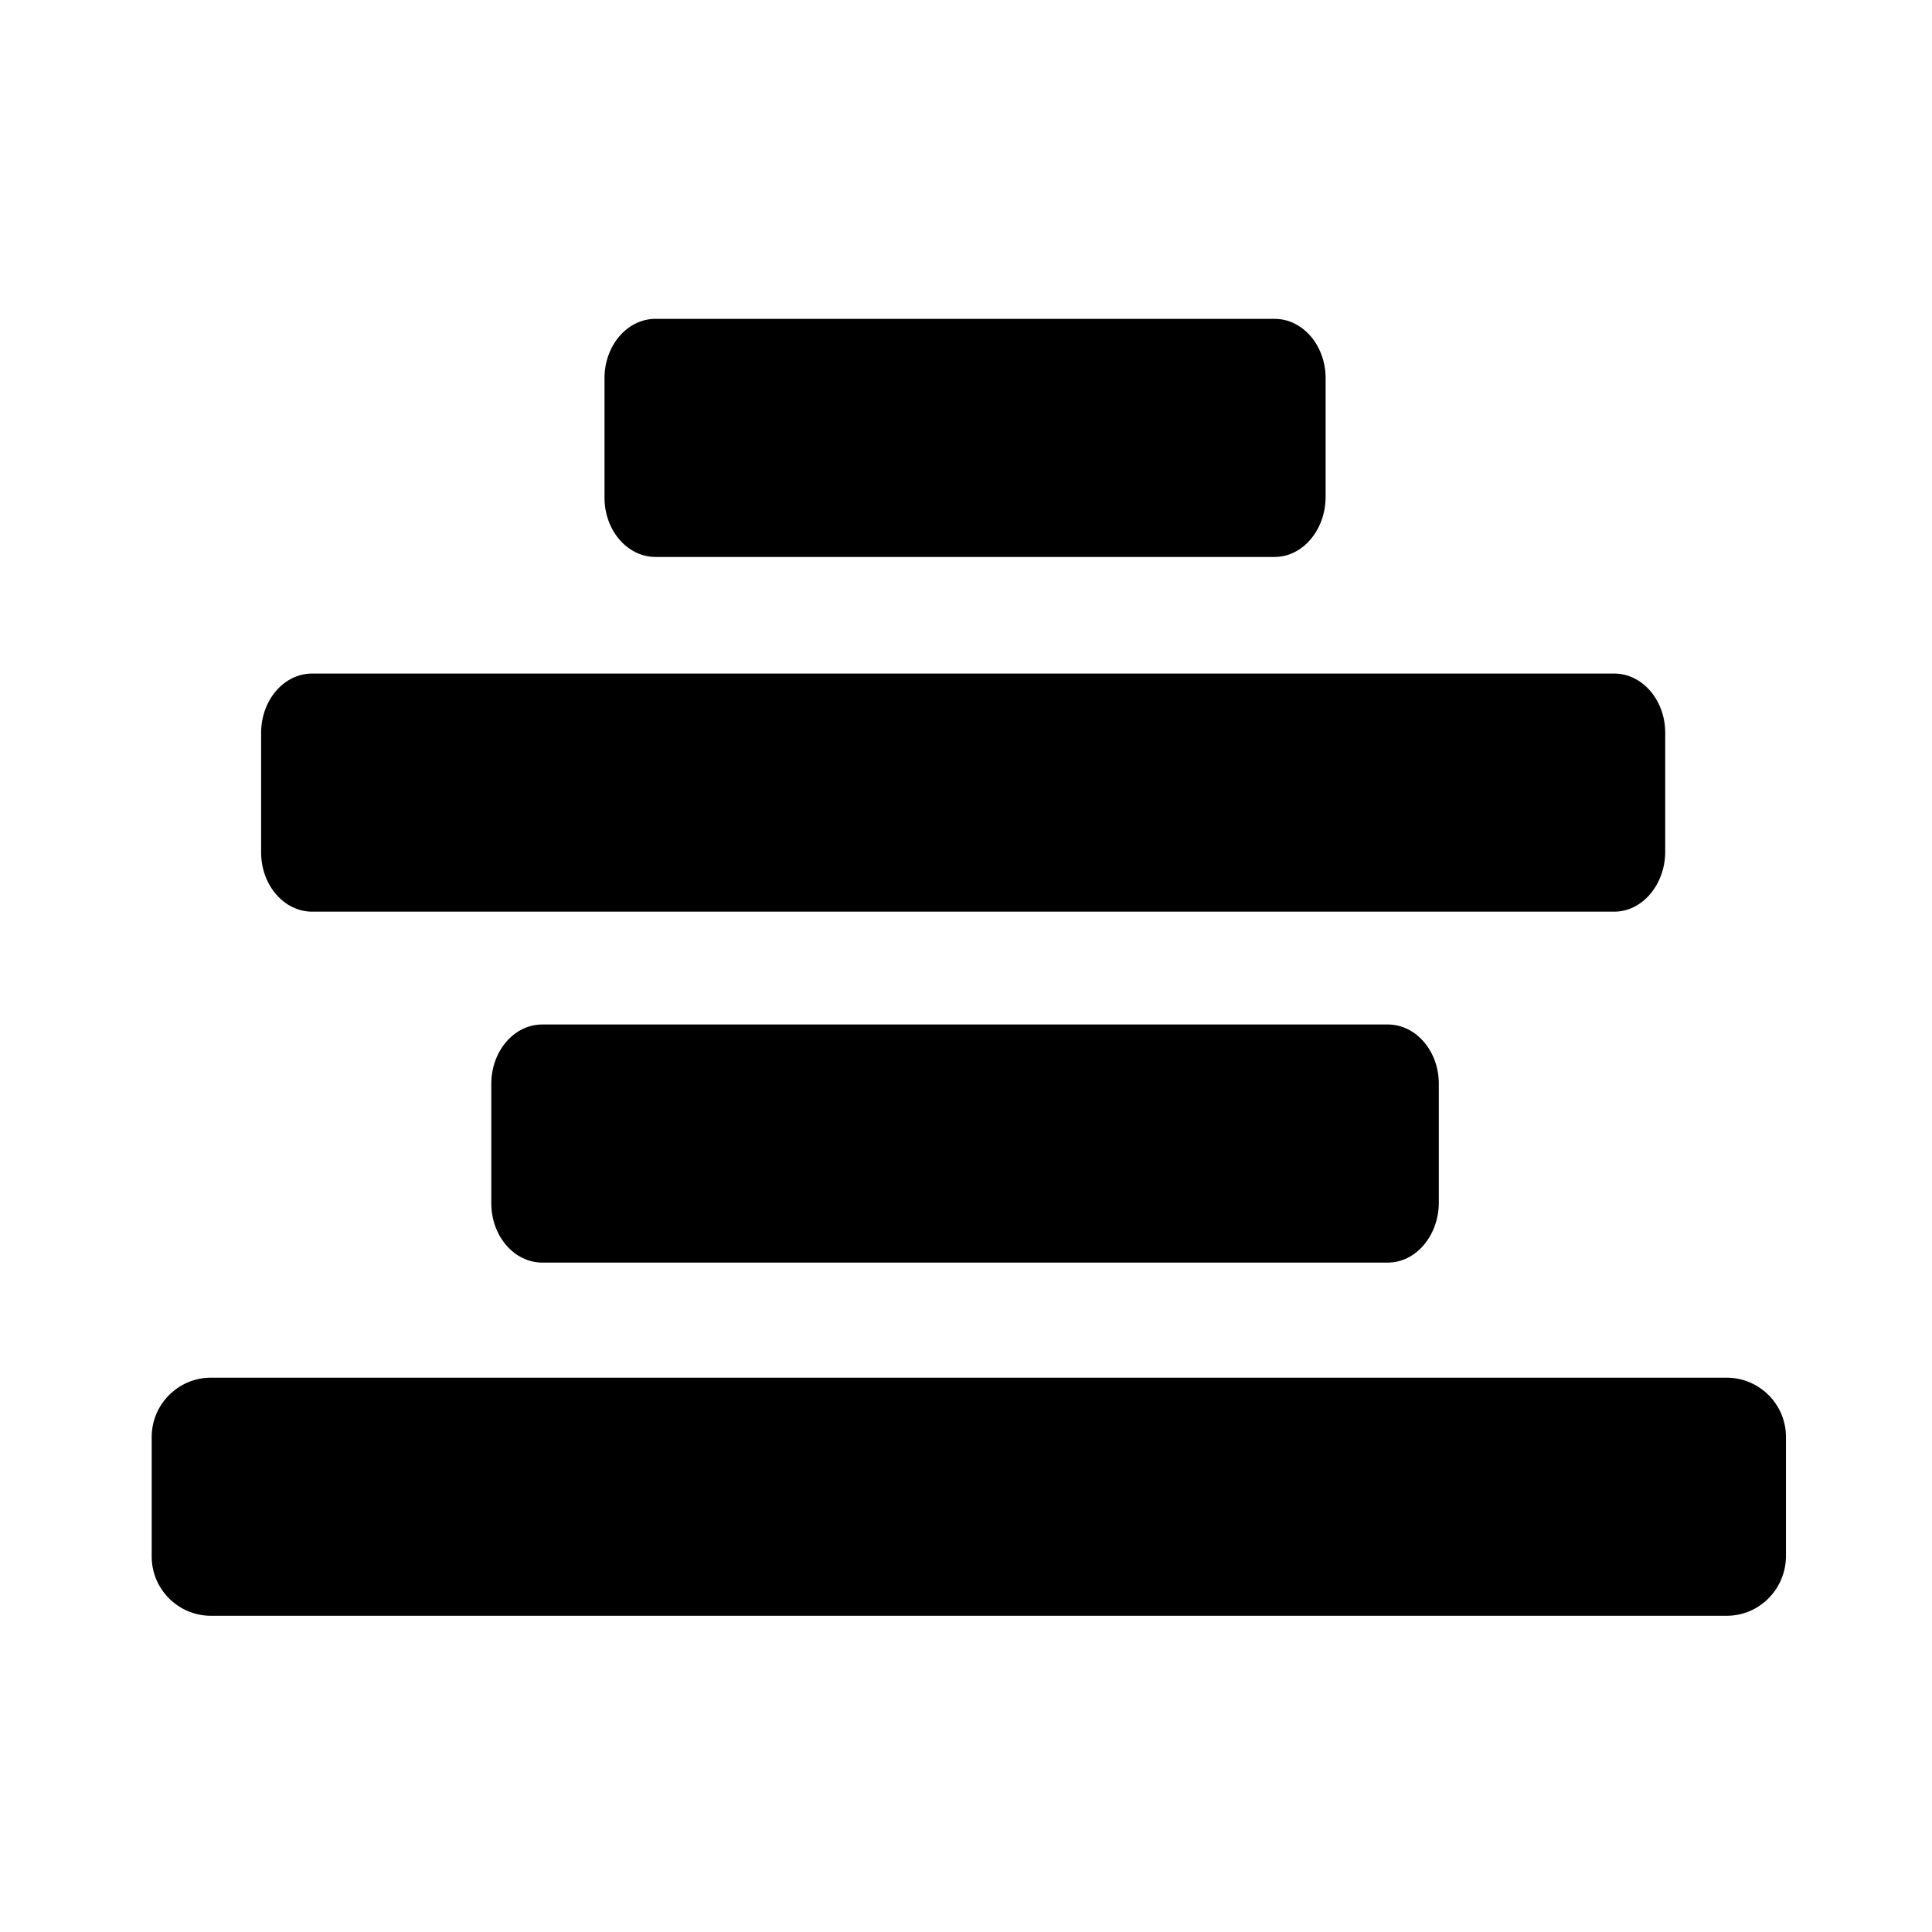
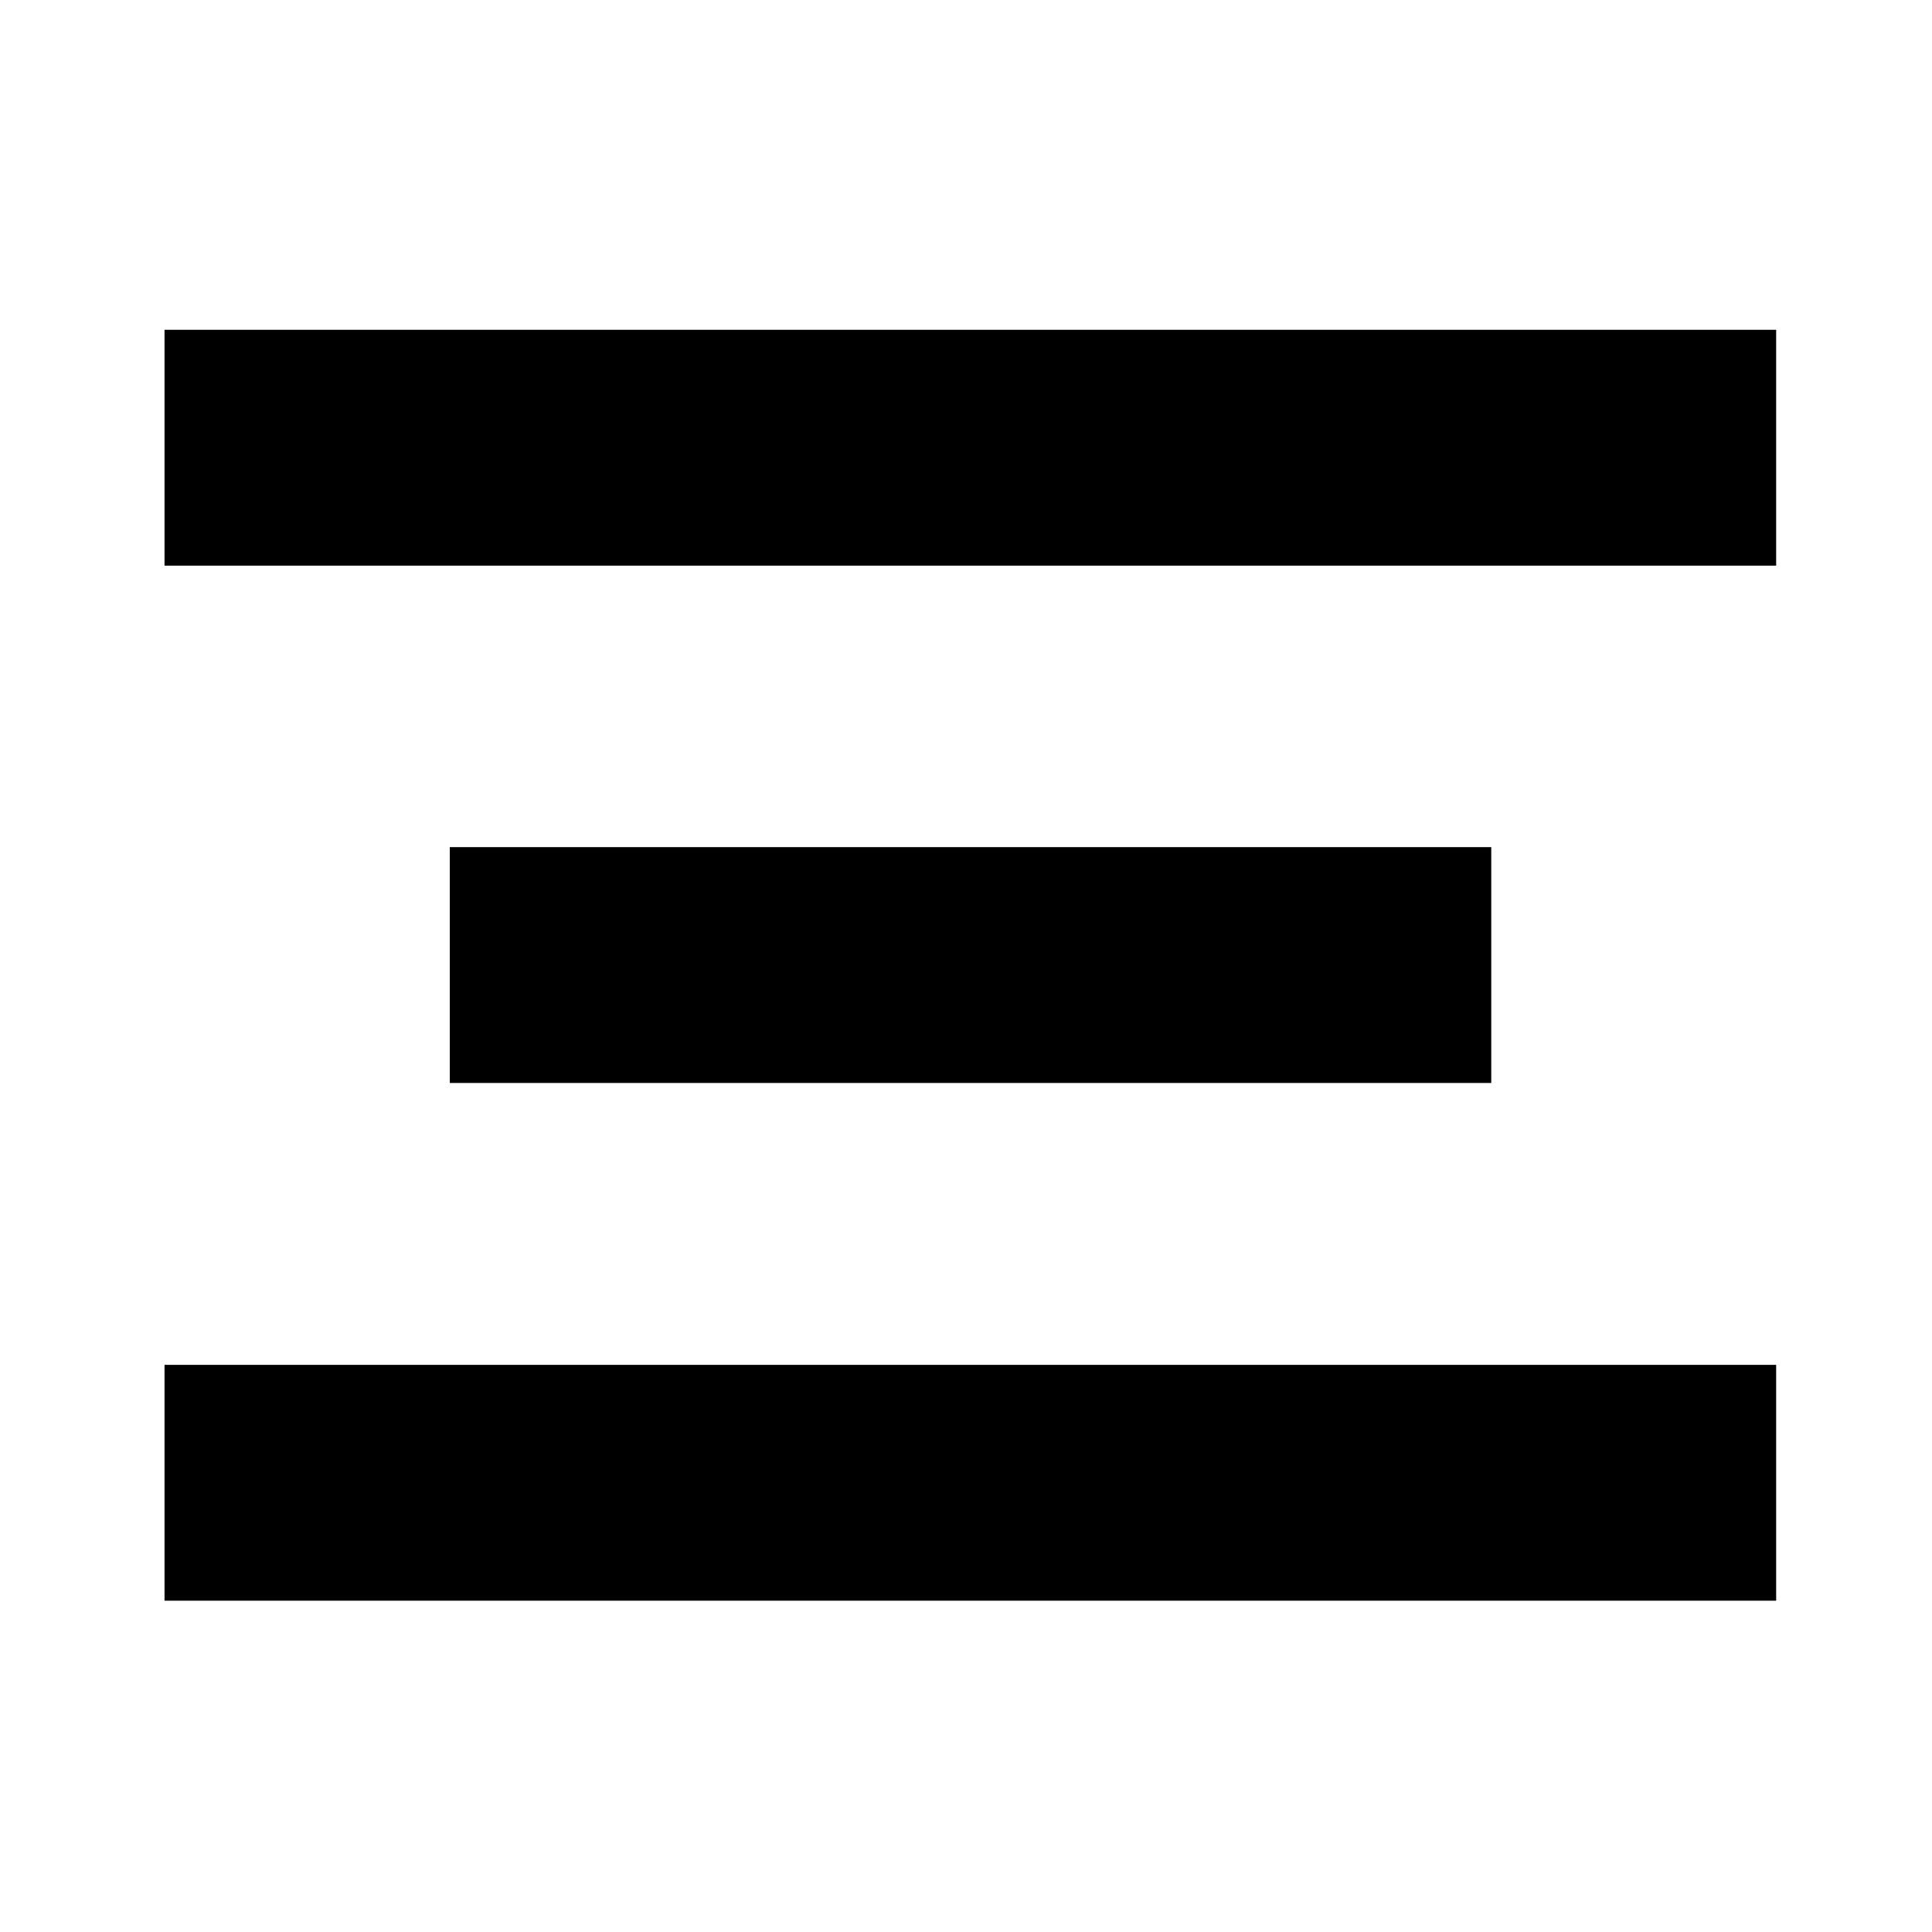
<svg xmlns="http://www.w3.org/2000/svg" version="1.1" id="Layer_1" x="0px" y="0px" width="512px" height="512px" viewBox="0 0 512 512" style="enable-background:new 0 0 512 512;" xml:space="preserve">
-   <path d="M427.8,241.6H82.7c-7.4,0-13.5-7-13.5-15.7v-31.7c0-8.6,6-15.7,13.5-15.7h345.1c7.4,0,13.5,7,13.5,15.7v31.7  C441.2,234.5,435.2,241.6,427.8,241.6z" />
-   <path d="M337.8,147.6H173.7c-7.4,0-13.5-7-13.5-15.7v-31.7c0-8.6,6-15.7,13.5-15.7h164.1c7.4,0,13.5,7,13.5,15.7v31.7  C351.2,140.5,345.2,147.6,337.8,147.6z" />
-   <path d="M367.8,334.6H143.7c-7.4,0-13.5-7-13.5-15.7v-31.7c0-8.6,6-15.7,13.5-15.7h224.1c7.4,0,13.5,7,13.5,15.7v31.7  C381.2,327.5,375.2,334.6,367.8,334.6z" />
-   <path d="M457.6,428.2H55.9c-8.6,0-15.7-7-15.7-15.7v-31.7c0-8.6,7-15.7,15.7-15.7h401.7c8.6,0,15.7,7,15.7,15.7v31.7  C473.2,421.2,466.2,428.2,457.6,428.2z" />
+   <g>
+     <rect x="43.6" y="87.4" width="427.1" height="62.5" />
+     <rect x="43.6" y="361.7" width="427.1" height="62.5" />
+     <rect x="119.2" y="224.5" width="276" height="62.5" />
+   </g>
</svg>
